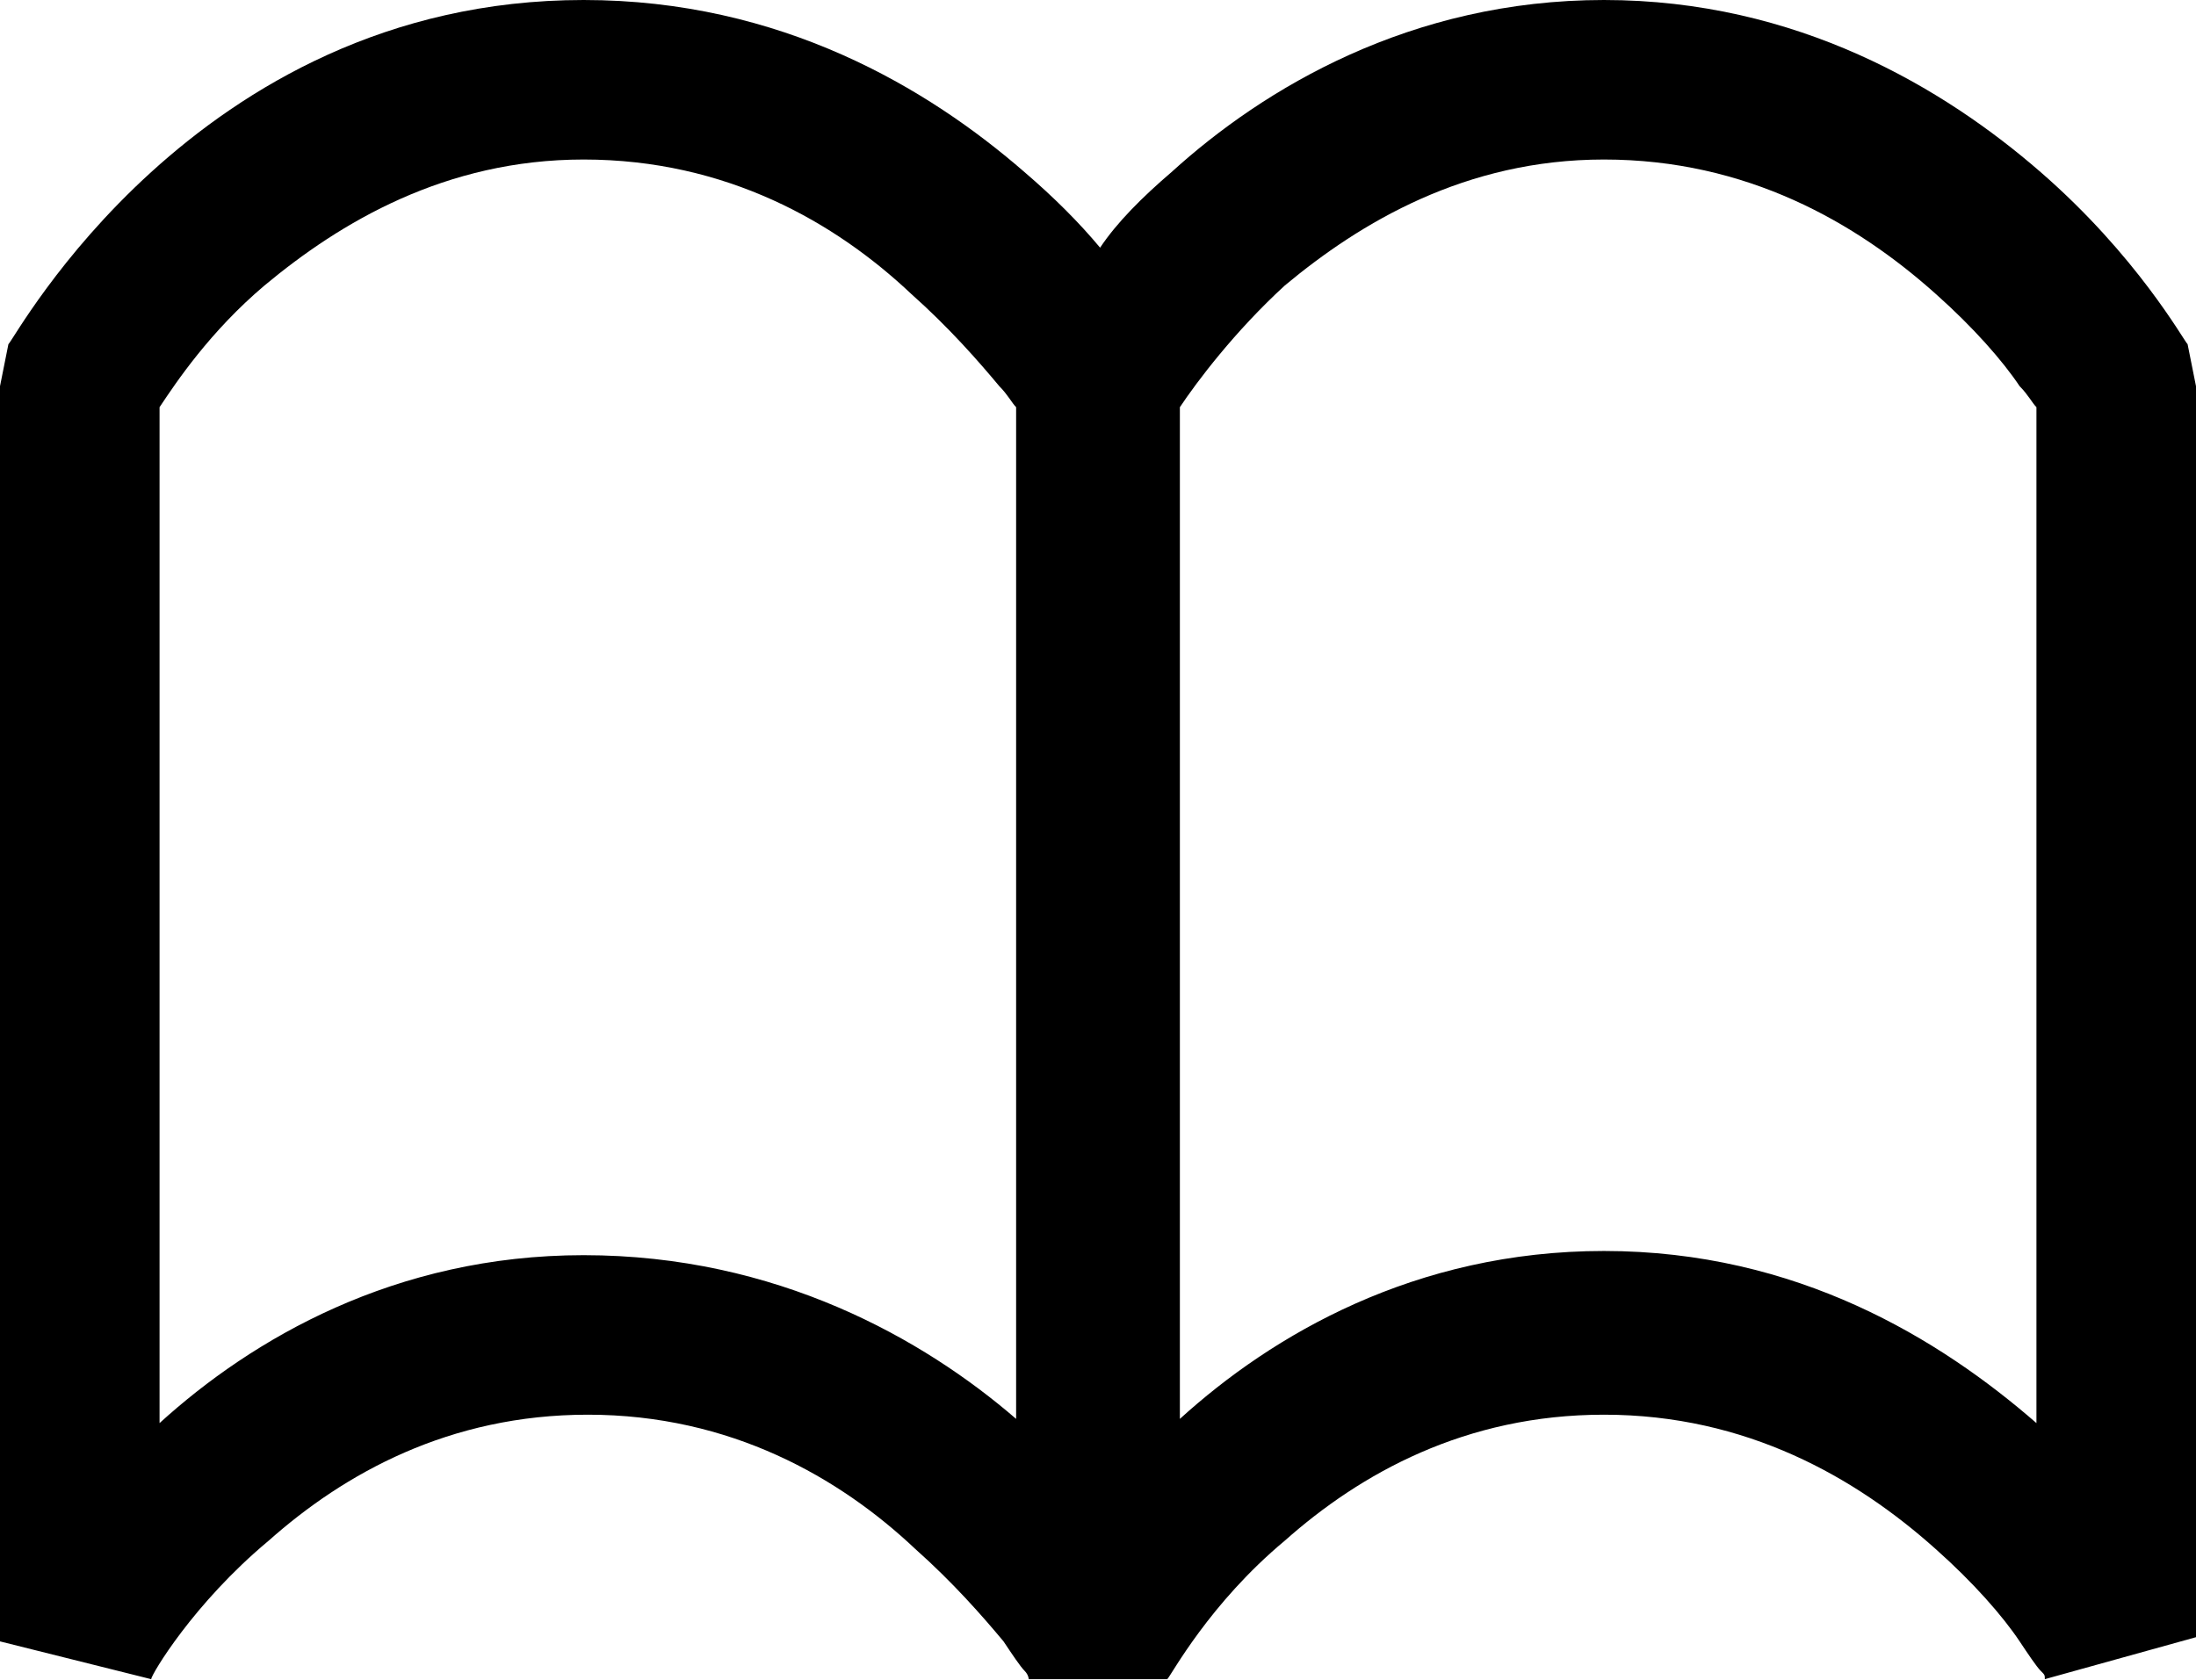
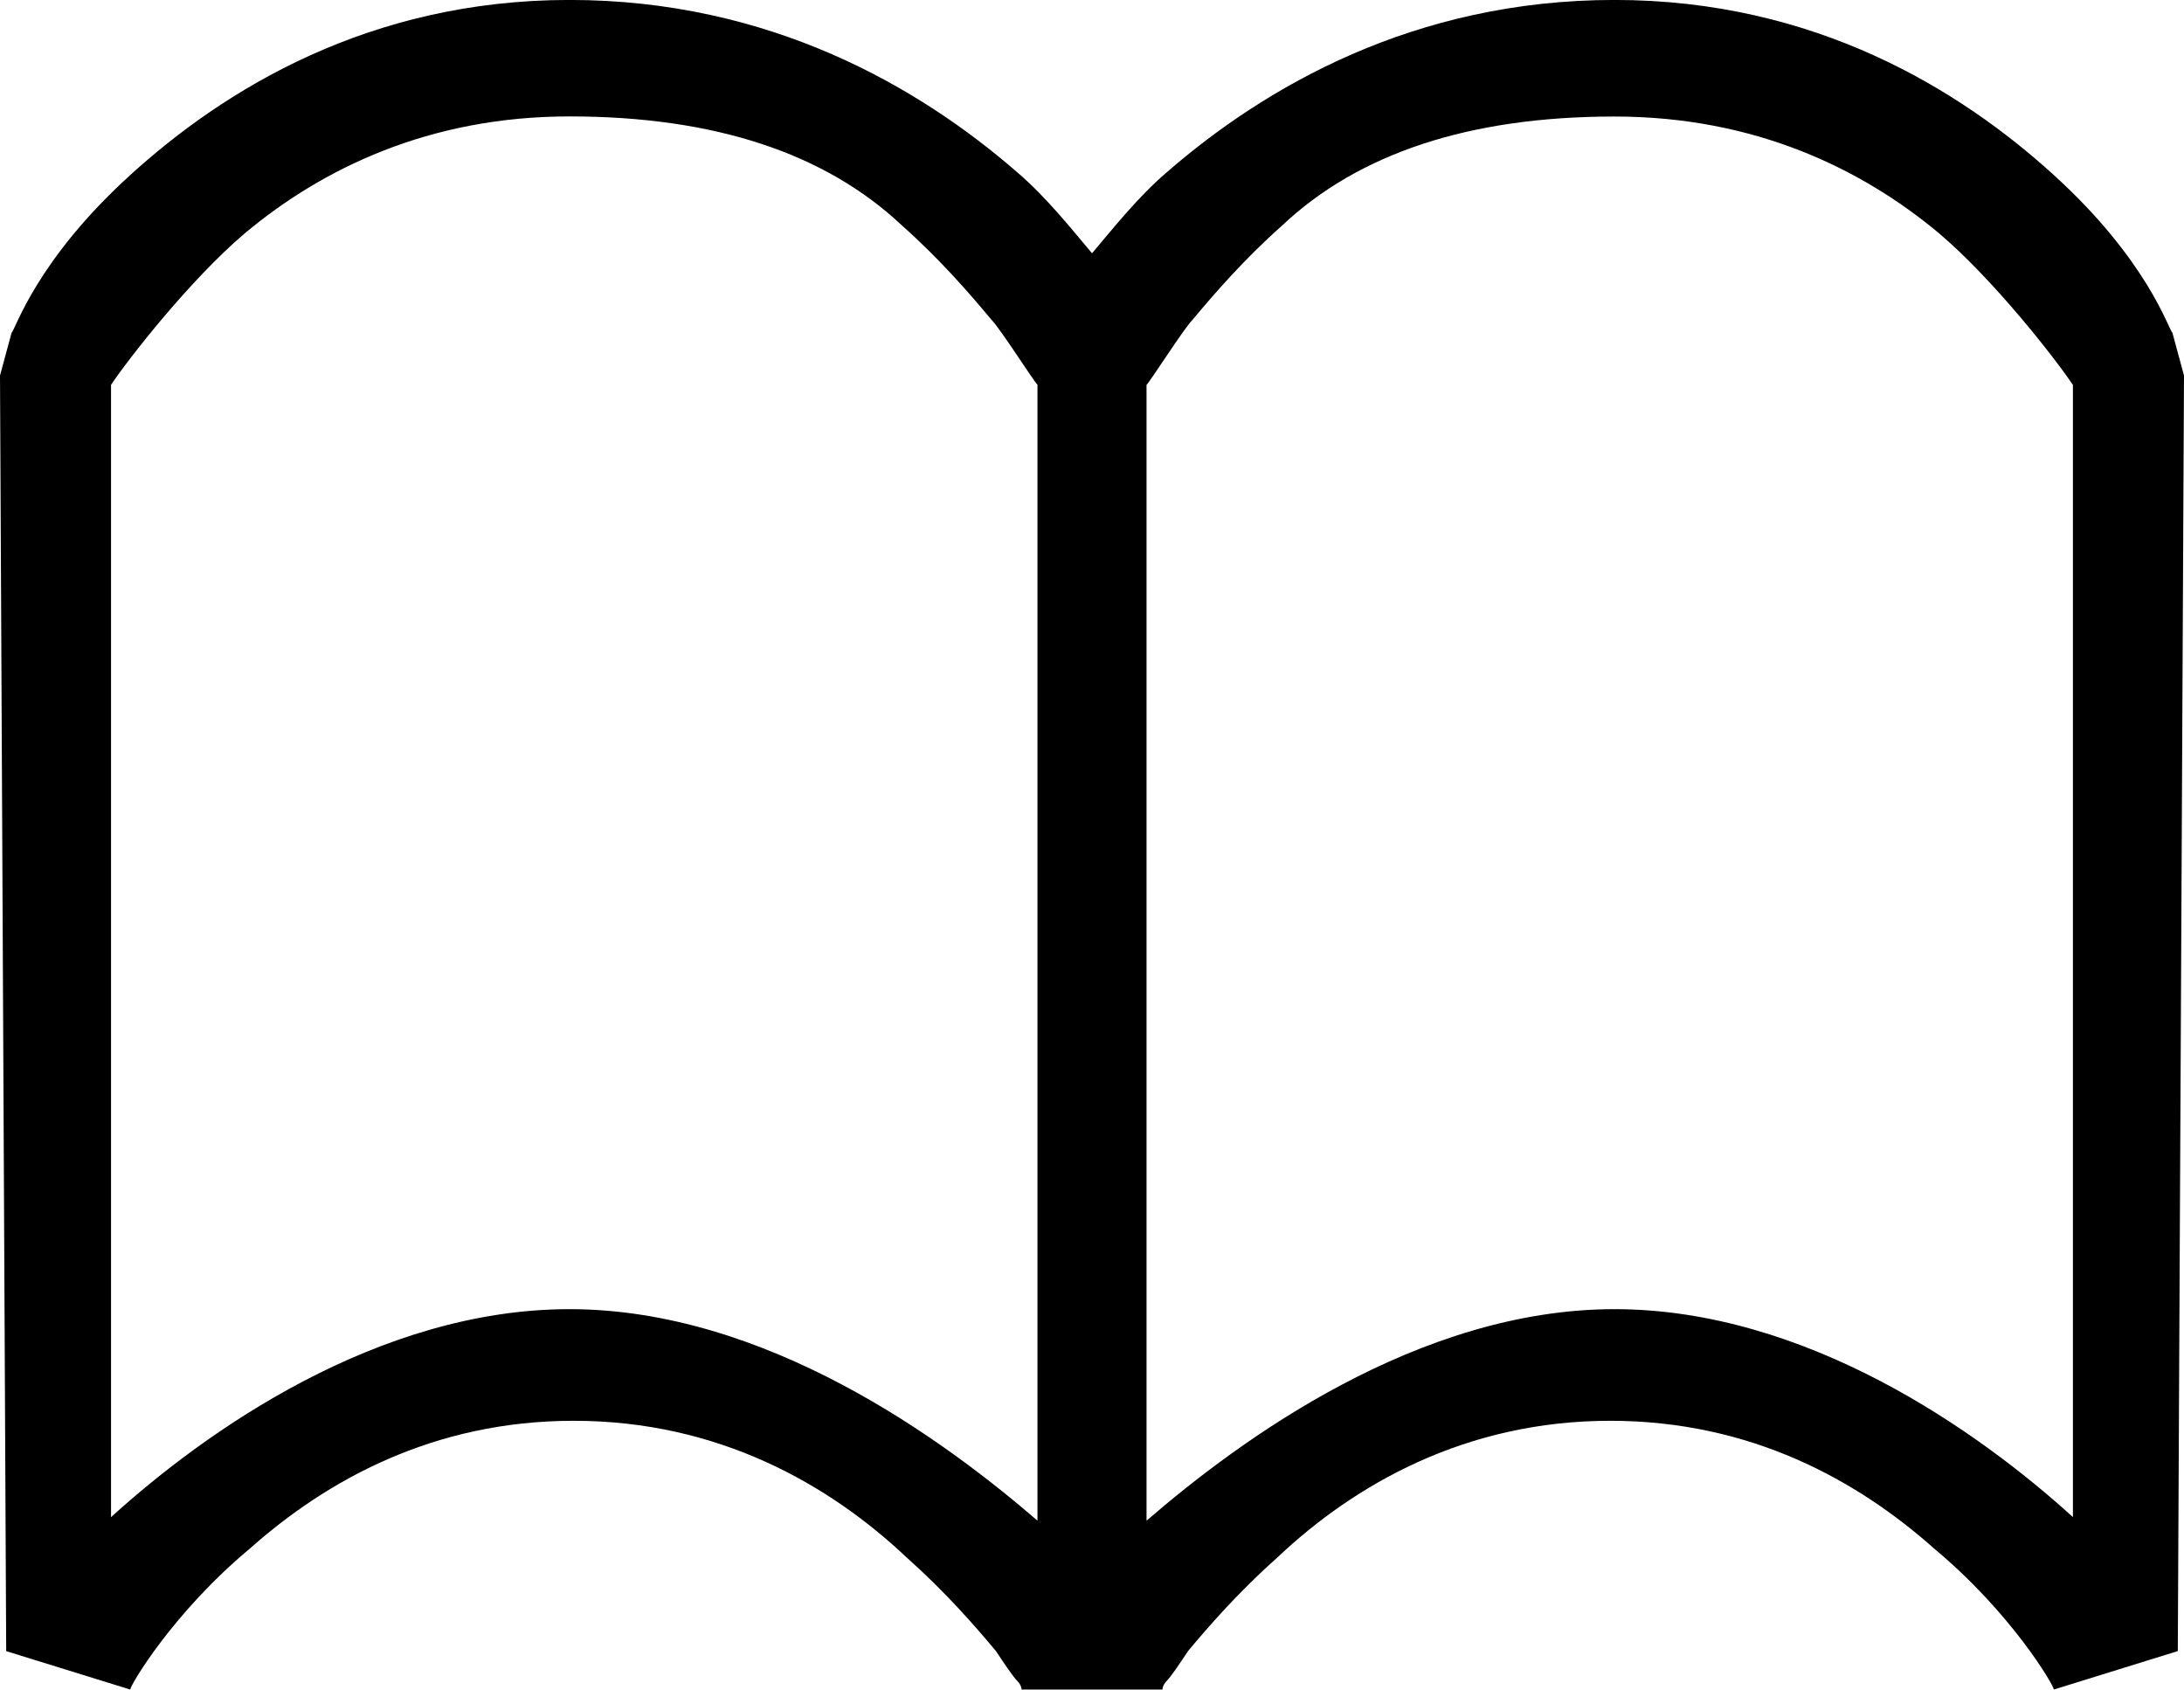
- <svg xmlns="http://www.w3.org/2000/svg" version="1.1" id="Layer_1" x="0px" y="0px" viewBox="0 0 52.3 40" enable-background="new 0 0 52.3 40" xml:space="preserve">
+ <svg xmlns="http://www.w3.org/2000/svg" version="1.1" id="Layer_1" x="0px" y="0px" width="38.789px" height="30px" viewBox="620.605 345.149 38.789 30" enable-background="new 620.605 345.149 38.789 30" xml:space="preserve">
  <g>
-     <g>
-       <path d="M52.1,8.2c-0.1-0.1-1.2-2.1-3.5-4.1C46.3,2.1,42.8,0,38.2,0c-4.6,0-8.1,2.1-10.3,4.1c-0.7,0.6-1.3,1.2-1.7,1.8    c-0.5-0.6-1.1-1.2-1.8-1.8C22.1,2.1,18.6,0,13.9,0S5.8,2.1,3.6,4.1c-2.2,2-3.3,4-3.4,4.1L0,9.2v29.9L3.6,40l0,0    c0-0.1,1-1.8,2.8-3.3c1.8-1.6,4.3-3,7.6-3c3.4,0,6,1.5,7.8,3.2c0.9,0.8,1.6,1.6,2.1,2.2c0.2,0.3,0.4,0.6,0.5,0.7    c0.1,0.1,0.1,0.2,0.1,0.2c0,0,0,0,0,0h0l3.3,0h0v0c0.1-0.1,1-1.8,2.8-3.3c1.8-1.6,4.3-3,7.6-3c3.4,0,6,1.5,7.9,3.2    c0.9,0.8,1.6,1.6,2,2.2c0.2,0.3,0.4,0.6,0.5,0.7c0.1,0.1,0.1,0.1,0.1,0.2c0,0,0,0,0,0l3.6-1V9.2L52.1,8.2z M13.9,29.9L13.9,29.9    c-4.5,0-7.9,2-10.1,4V9.7c0.4-0.6,1.2-1.8,2.5-2.9c1.8-1.5,4.3-3,7.6-3c3.4,0,6,1.5,7.8,3.2c0.9,0.8,1.6,1.6,2.1,2.2    c0.2,0.2,0.3,0.4,0.4,0.5v24.1C22,31.9,18.5,29.9,13.9,29.9L13.9,29.9z M48.5,33.9c-2.3-2-5.7-4.1-10.3-4.1c-4.5,0-7.9,2-10.1,4    V9.7c0.4-0.6,1.3-1.8,2.5-2.9c1.8-1.5,4.3-3,7.6-3c3.4,0,6,1.5,7.9,3.2c0.9,0.8,1.6,1.6,2,2.2c0.2,0.2,0.3,0.4,0.4,0.5V33.9z     M48.5,33.9" />
-     </g>
+     <path fill="none" d="M636.629,349.157c-1.364-1.288-3.333-1.941-5.909-1.941c-2.5,0-4.394,0.931-5.757,2.067   c-0.984,0.833-2.083,2.245-2.386,2.699v20.105c1.667-1.516,4.734-3.693,8.143-3.693c3.485,0,6.646,2.317,8.312,3.756v-20.167   c-0.076-0.076-0.664-1-0.815-1.152C637.838,350.376,637.311,349.763,636.629,349.157z" />
+     <path fill="none" d="M655.037,349.283c-1.364-1.136-3.258-2.067-5.758-2.067c-2.574,0-4.545,0.654-5.908,1.941   c-0.682,0.606-1.209,1.218-1.588,1.672c-0.151,0.152-0.739,1.077-0.814,1.152v20.167c1.666-1.439,4.827-3.756,8.311-3.756   c3.408,0,6.476,2.178,8.143,3.693v-20.105C657.119,351.528,656.021,350.116,655.037,349.283z" />
+     <path d="M659.189,351.06c-0.075-0.075-0.441-1.288-2.107-2.803c-1.666-1.515-4.242-3.109-7.803-3.109   c-3.56,0-6.211,1.547-7.954,3.062c-0.513,0.44-0.952,0.996-1.325,1.436c-0.372-0.44-0.812-0.996-1.326-1.436   c-1.742-1.515-4.394-3.062-7.954-3.062s-6.136,1.594-7.802,3.109c-1.666,1.515-2.033,2.728-2.108,2.803l-0.205,0.757l0.11,22.649   l2.203,0.682c0-0.076,0.758-1.363,2.121-2.5c1.364-1.212,3.257-2.272,5.757-2.272c2.575,0,4.545,1.137,5.908,2.424   c0.682,0.606,1.212,1.212,1.591,1.667c0.151,0.227,0.303,0.454,0.378,0.529c0.076,0.076,0.076,0.152,0.076,0.152H640h1.251   c0,0,0-0.077,0.074-0.152c0.077-0.075,0.229-0.304,0.379-0.53c0.379-0.454,0.909-1.06,1.592-1.667   c1.363-1.286,3.332-2.423,5.908-2.423c2.499,0,4.394,1.06,5.756,2.272c1.364,1.137,2.122,2.423,2.122,2.5l2.202-0.683l0.11-22.648   L659.189,351.06z M639.032,372.15c-1.666-1.438-4.827-3.756-8.312-3.756c-3.409,0-6.476,2.178-8.143,3.693v-20.105   c0.304-0.454,1.402-1.866,2.386-2.699c1.363-1.136,3.257-2.067,5.757-2.067c2.575,0,4.545,0.654,5.909,1.941   c0.682,0.606,1.208,1.218,1.587,1.672c0.152,0.152,0.74,1.077,0.815,1.152V372.15z M657.422,372.087   c-1.667-1.516-4.734-3.693-8.143-3.693c-3.483,0-6.645,2.316-8.311,3.756v-20.167c0.075-0.076,0.663-1,0.814-1.152   c0.379-0.454,0.906-1.066,1.588-1.672c1.363-1.288,3.334-1.941,5.908-1.941c2.5,0,4.394,0.931,5.758,2.067   c0.984,0.833,2.082,2.245,2.385,2.699V372.087z" />
  </g>
</svg>
